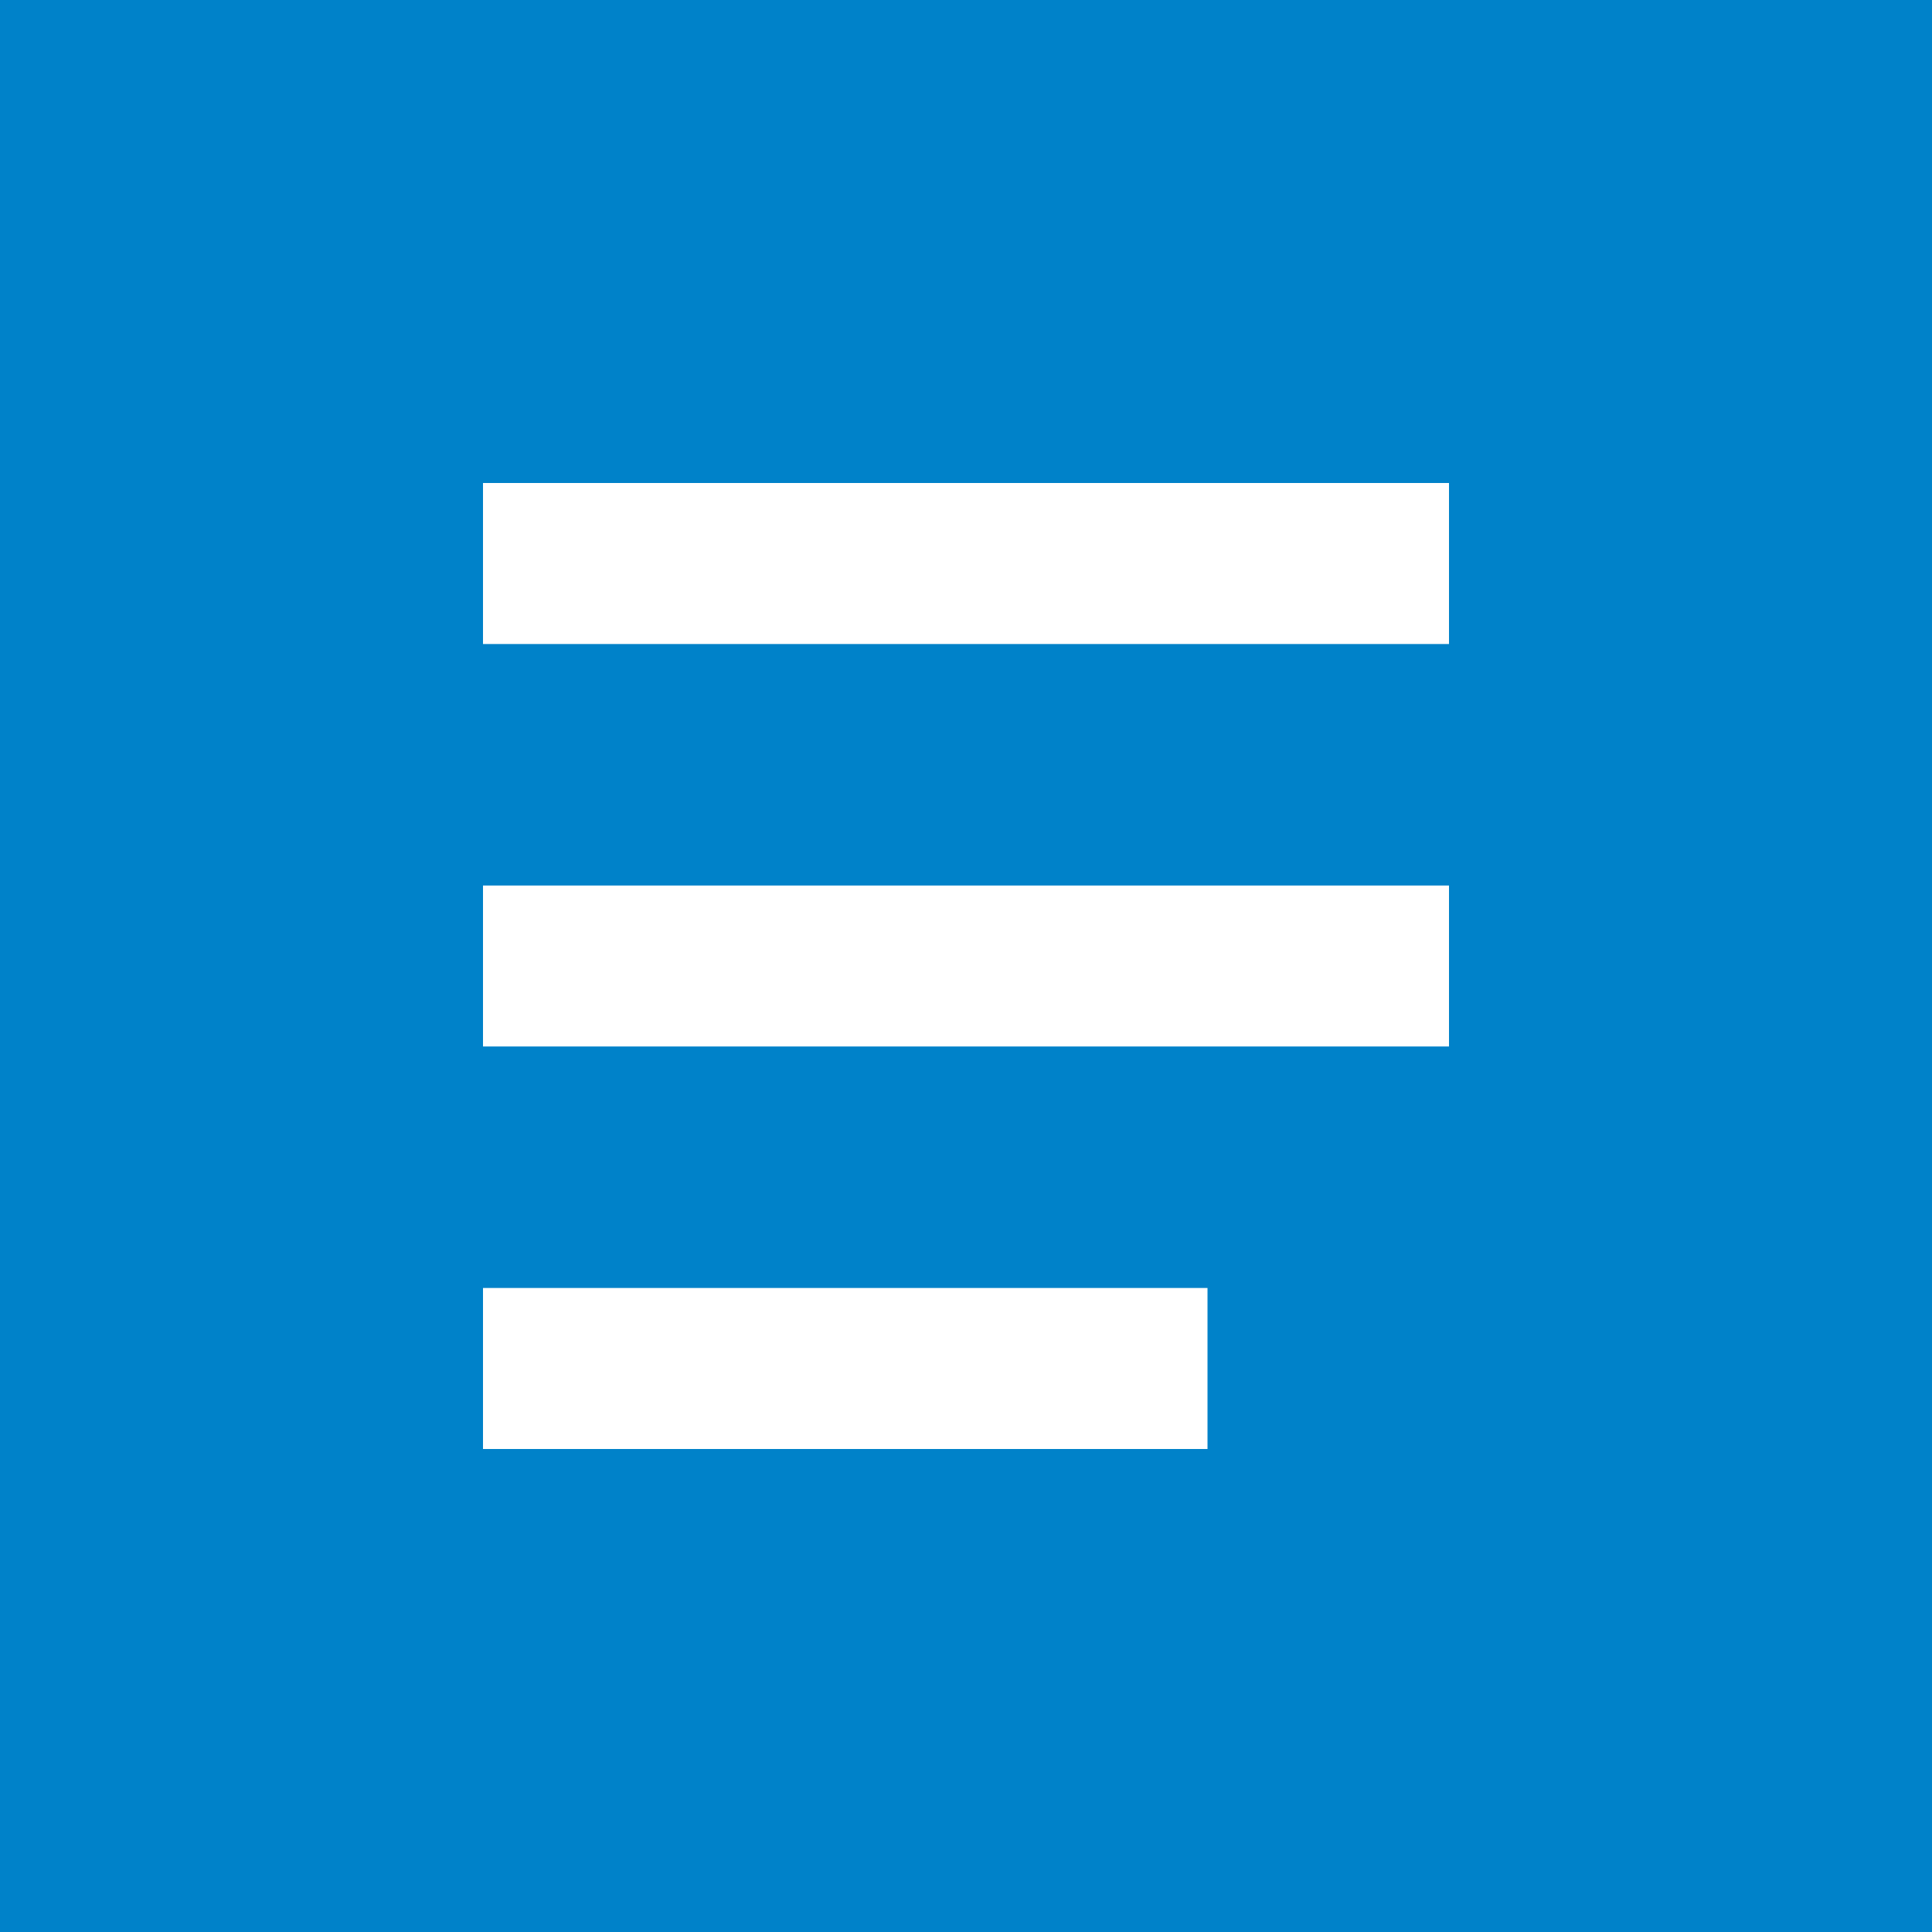
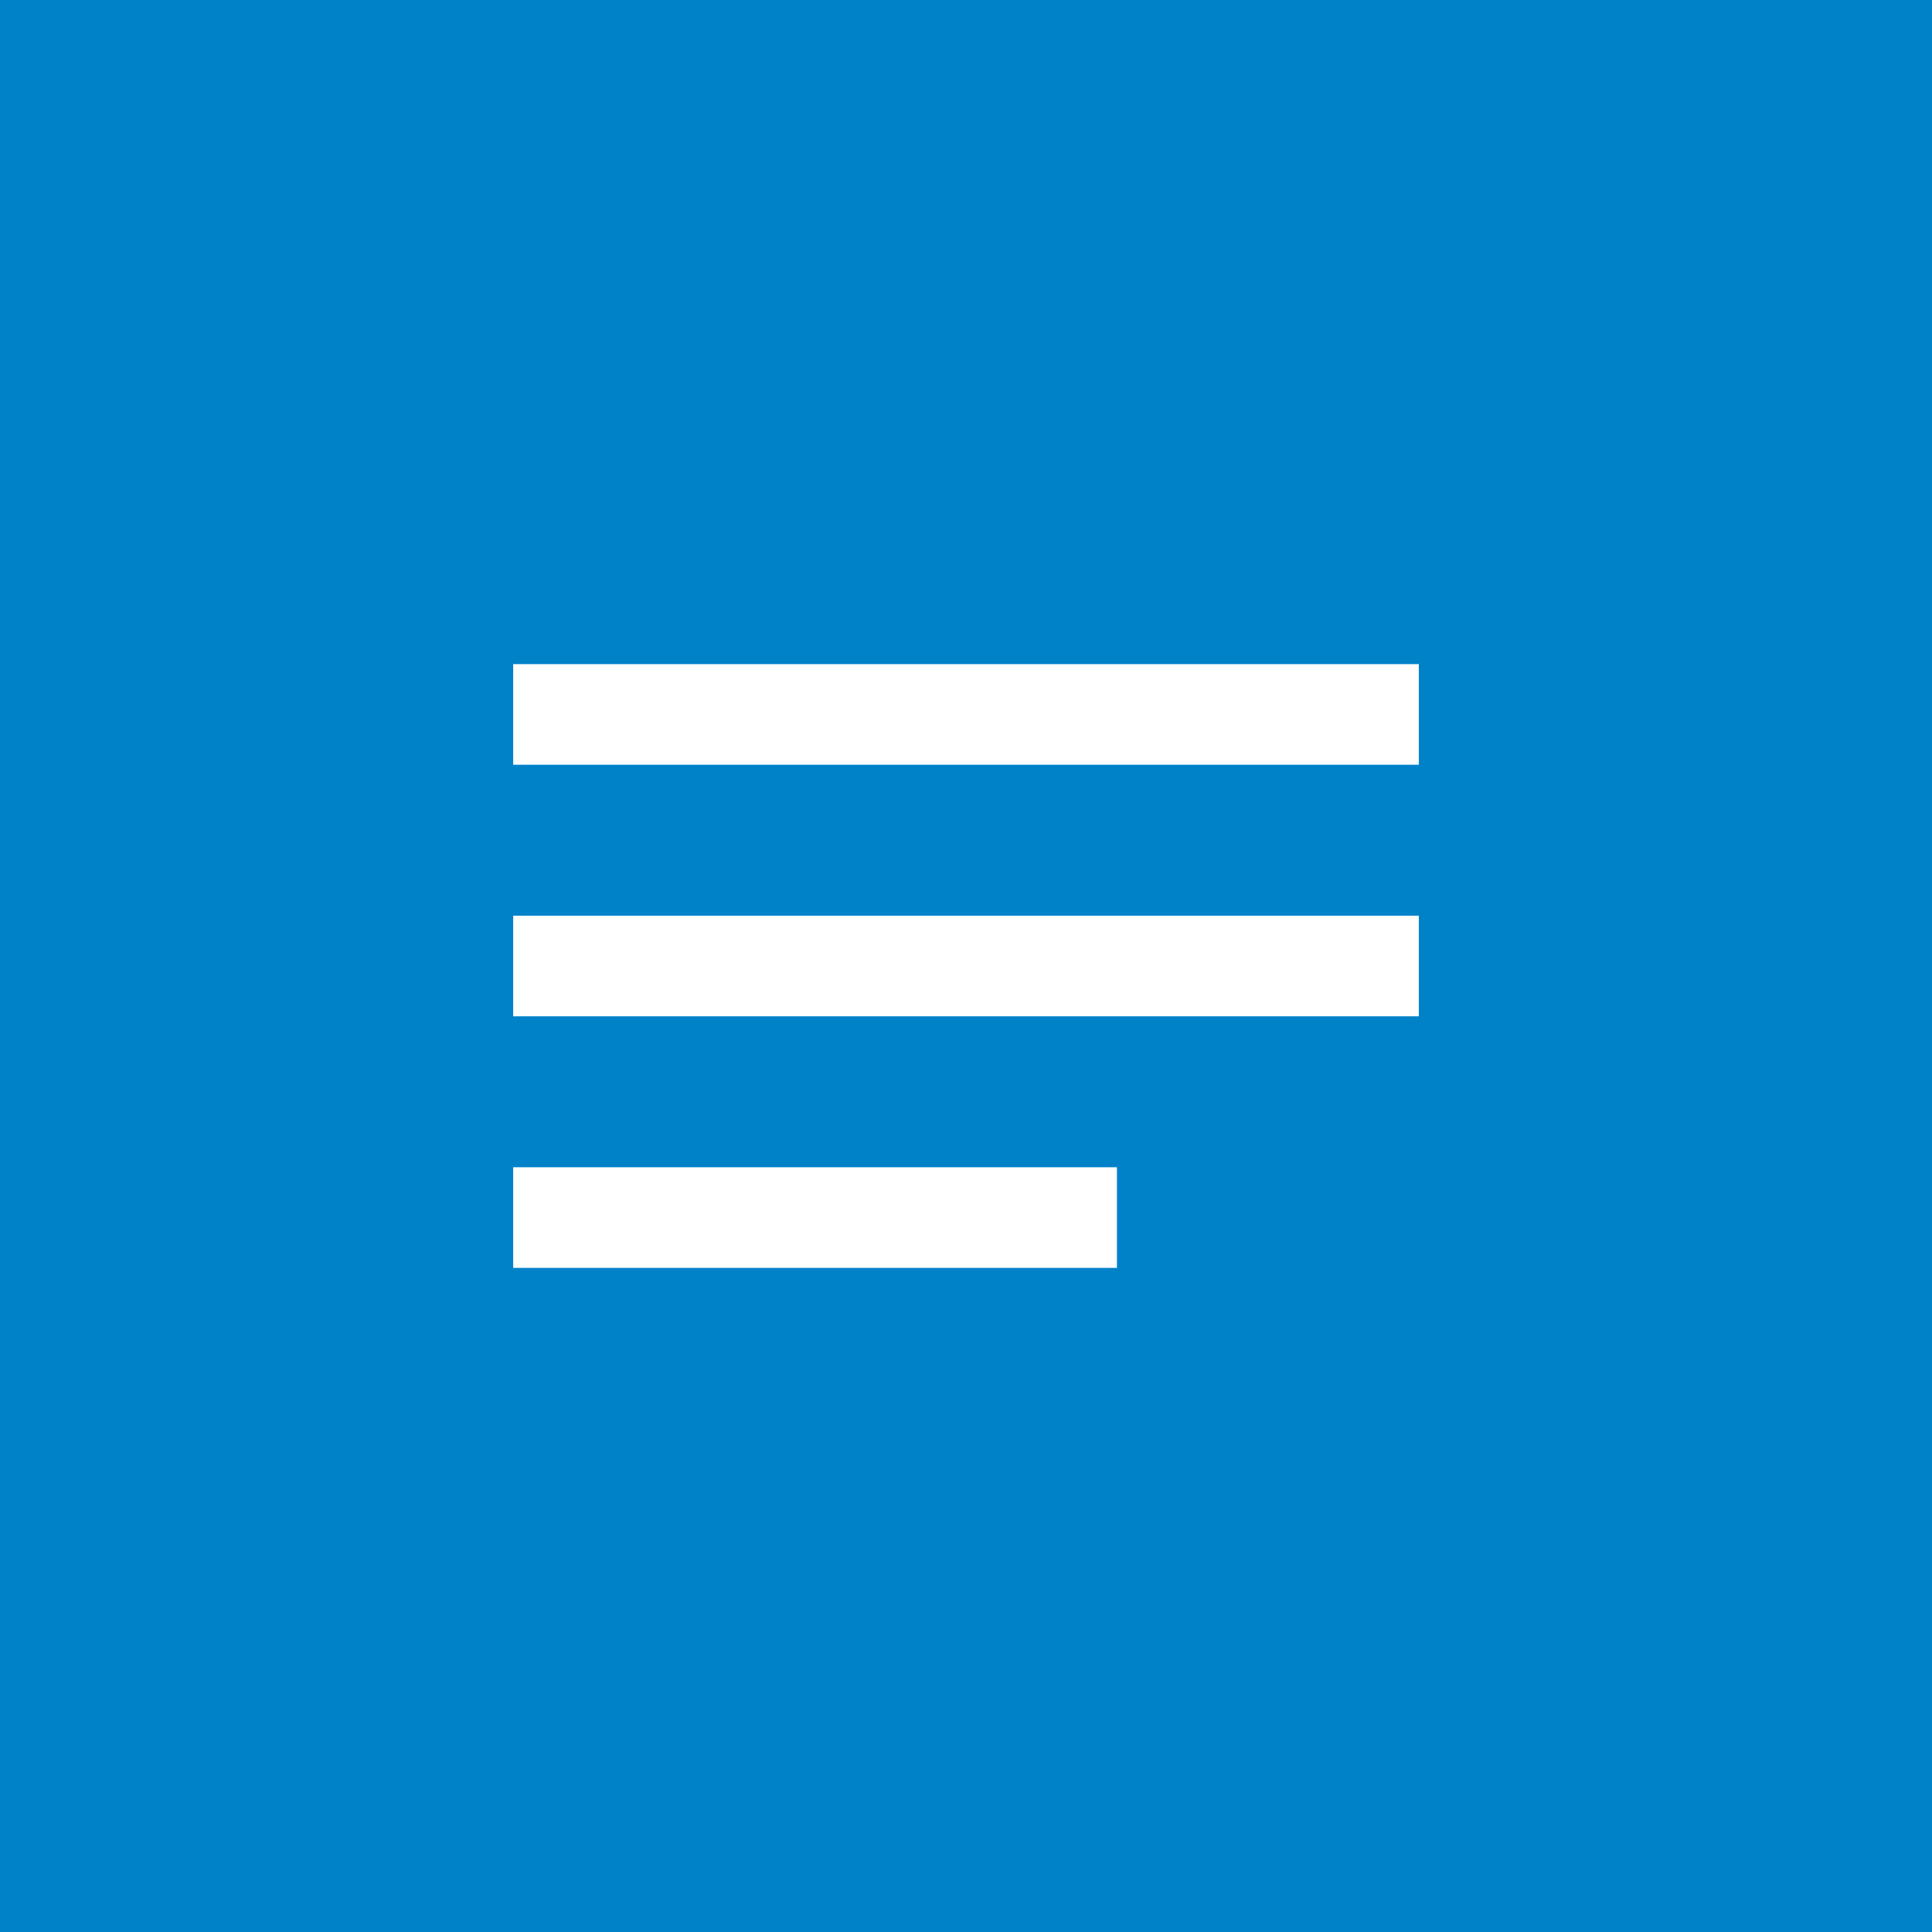
- <svg xmlns="http://www.w3.org/2000/svg" width="32px" height="32px" viewBox="0 0 32 32" version="1.1">
-   <defs />
-   <g id="Page-1" stroke="none" stroke-width="1" fill="none" fill-rule="evenodd">
-     <g id="notes">
-       <rect id="rect2" fill="#0082C9" fill-rule="nonzero" x="0" y="-5.2587998e-06" width="32" height="32" />
-       <g id="Shape">
-         <path d="M8,24 L20,24 L20,21.333 L8,21.333 L8,24 Z M8,8 L8,10.667 L24,10.667 L24,8 L8,8 Z M8,17.333 L24,17.333 L24,14.667 L8,14.667 L8,17.333 Z" fill="#FFFFFF" fill-rule="nonzero" />
-         <polygon points="0 0 32 0 32 32 0 32" />
-       </g>
-     </g>
+ <svg xmlns="http://www.w3.org/2000/svg" id="svg6" viewBox="0 0 32 32" x="0px" y="0px" enable-background="new 0 0 595.275 311.111" width="32" height="32" xml:space="preserve" version="1.1">
+   <defs id="defs10" />
+   <rect style="fill:#0082c9" id="rect2" x="0" y="-5.2587998e-06" width="32" height="32" />
+   <g transform="matrix(0.8333333,0,0,0.8333333,6,6)" id="g30">
+     <path d="M 0,0 H 24 V 24 H 0 Z" fill="none" id="path16" />
+     <path d="M 3,18 H 15 V 16 H 3 Z M 3,6 V 8 H 21 V 6 Z m 0,7 H 21 V 11 H 3 Z" fill="white" id="path18" />
  </g>
</svg>
